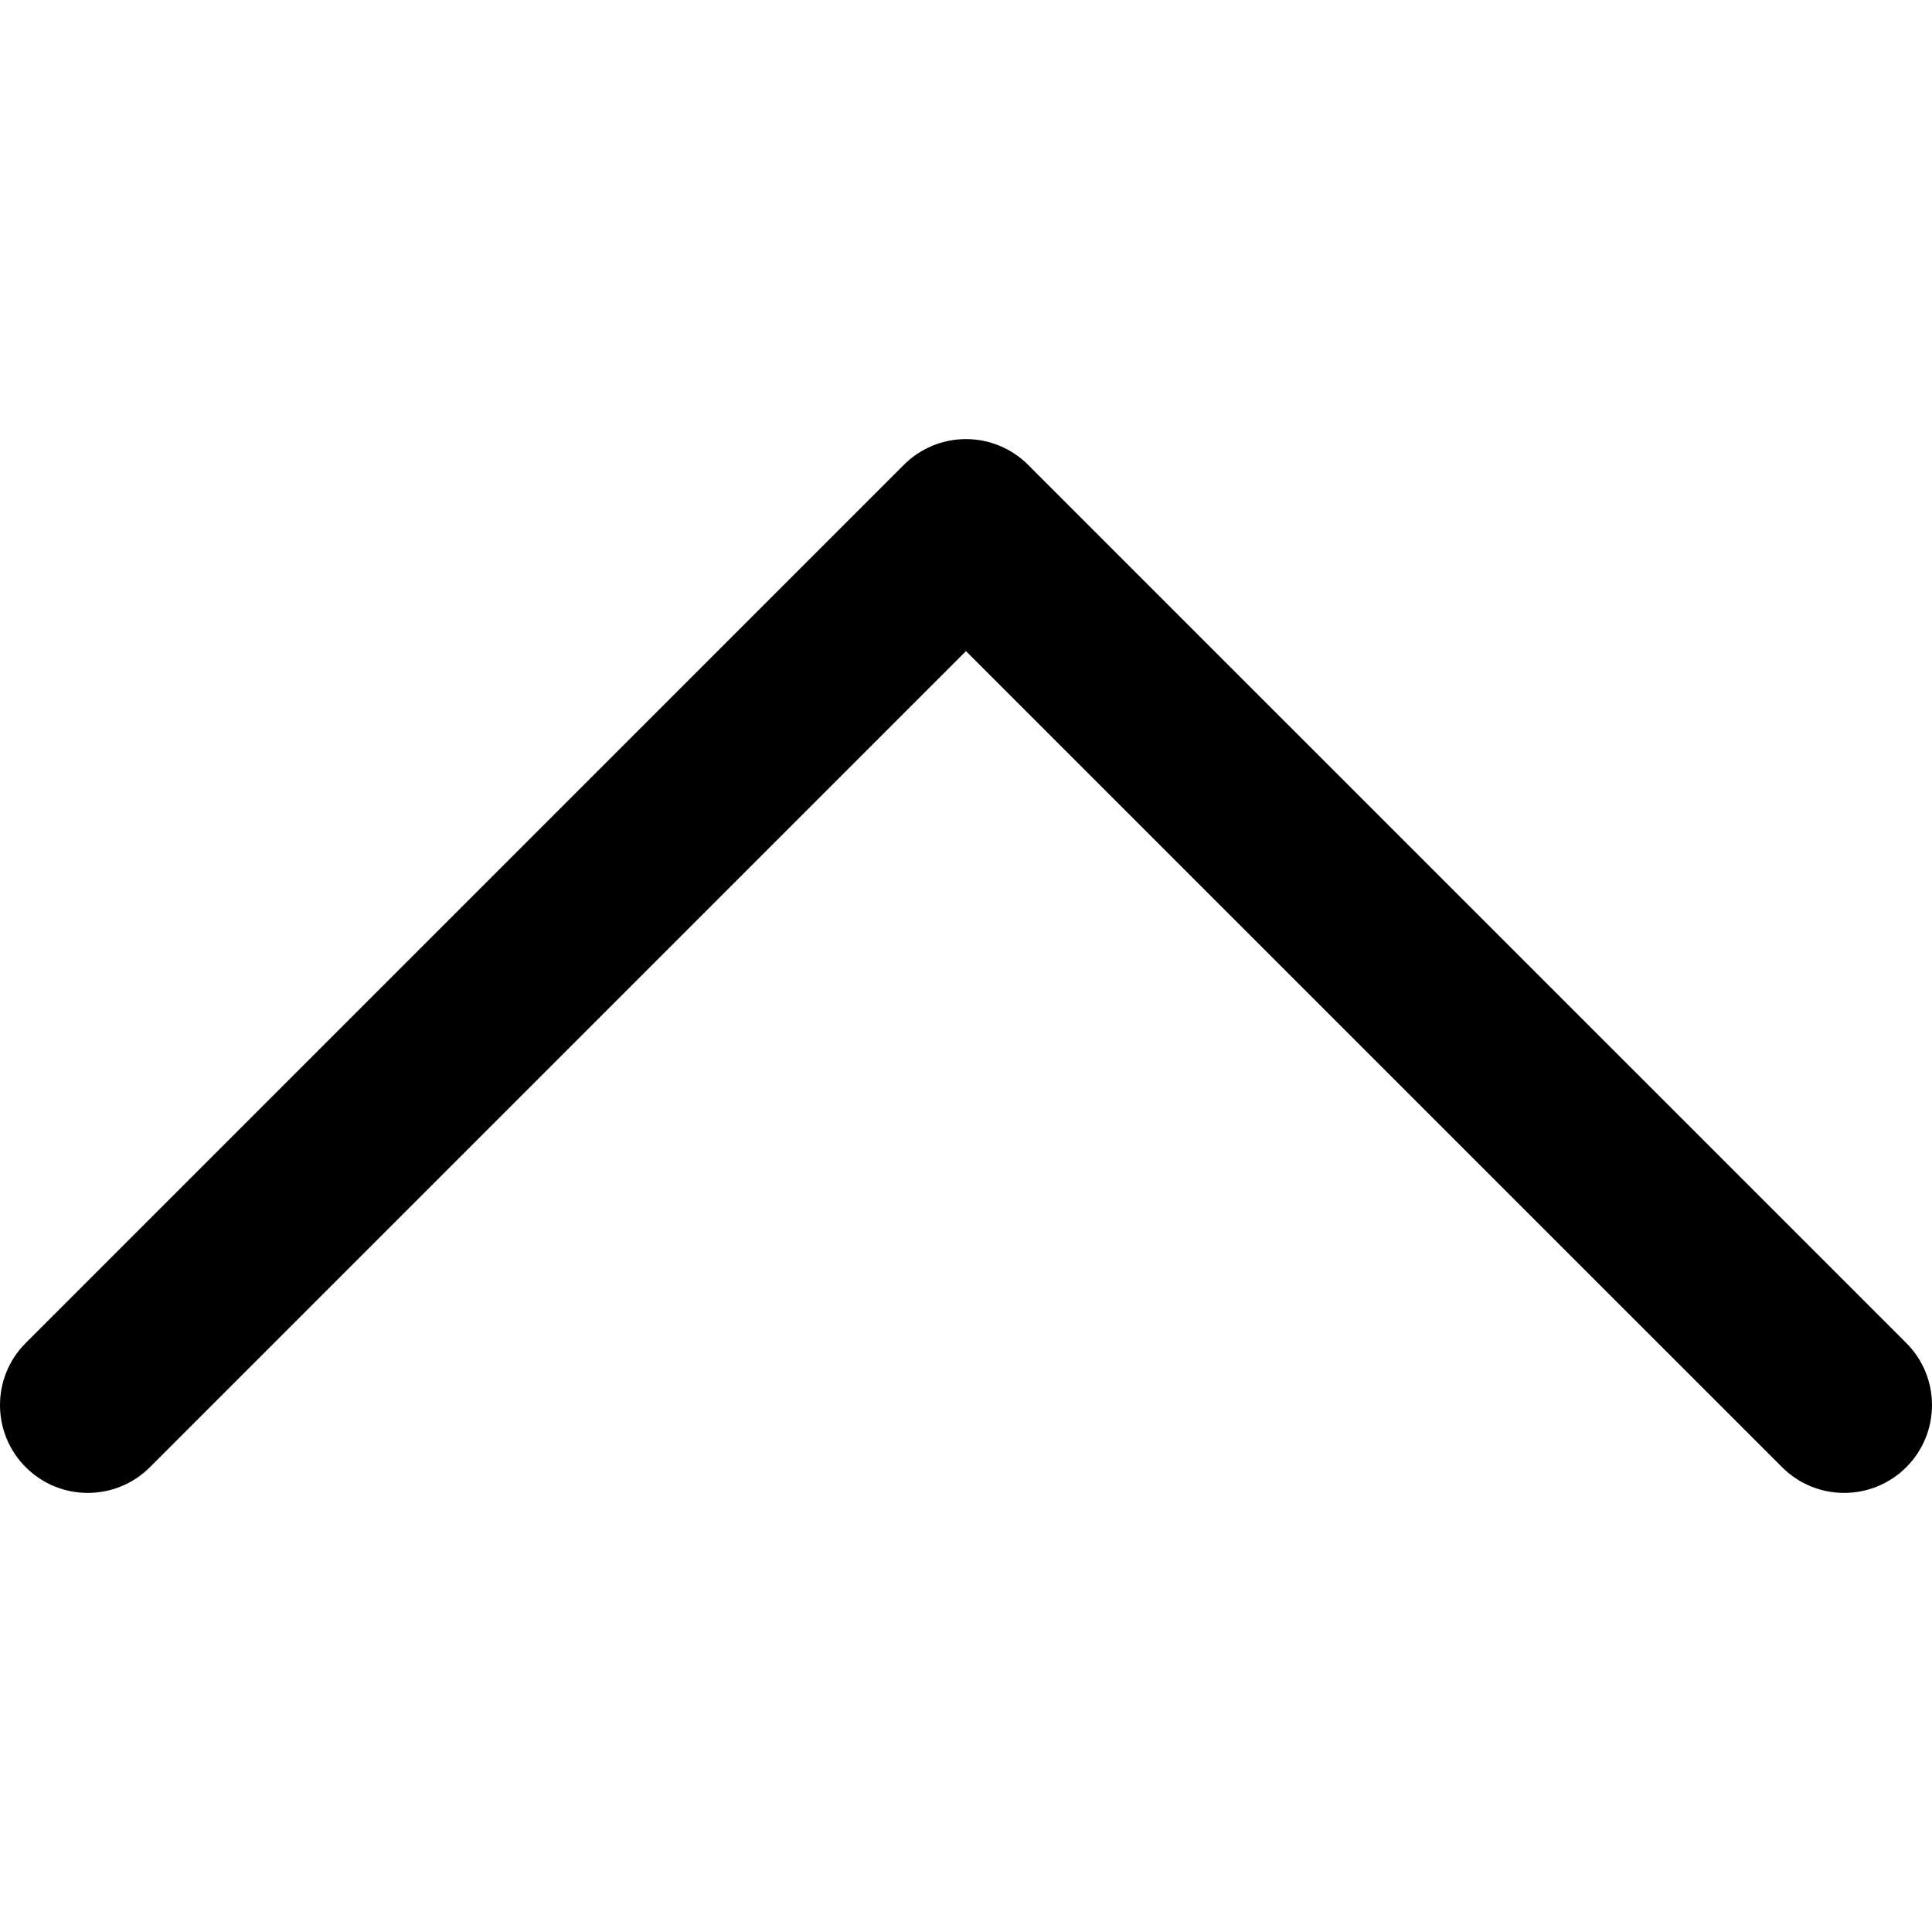
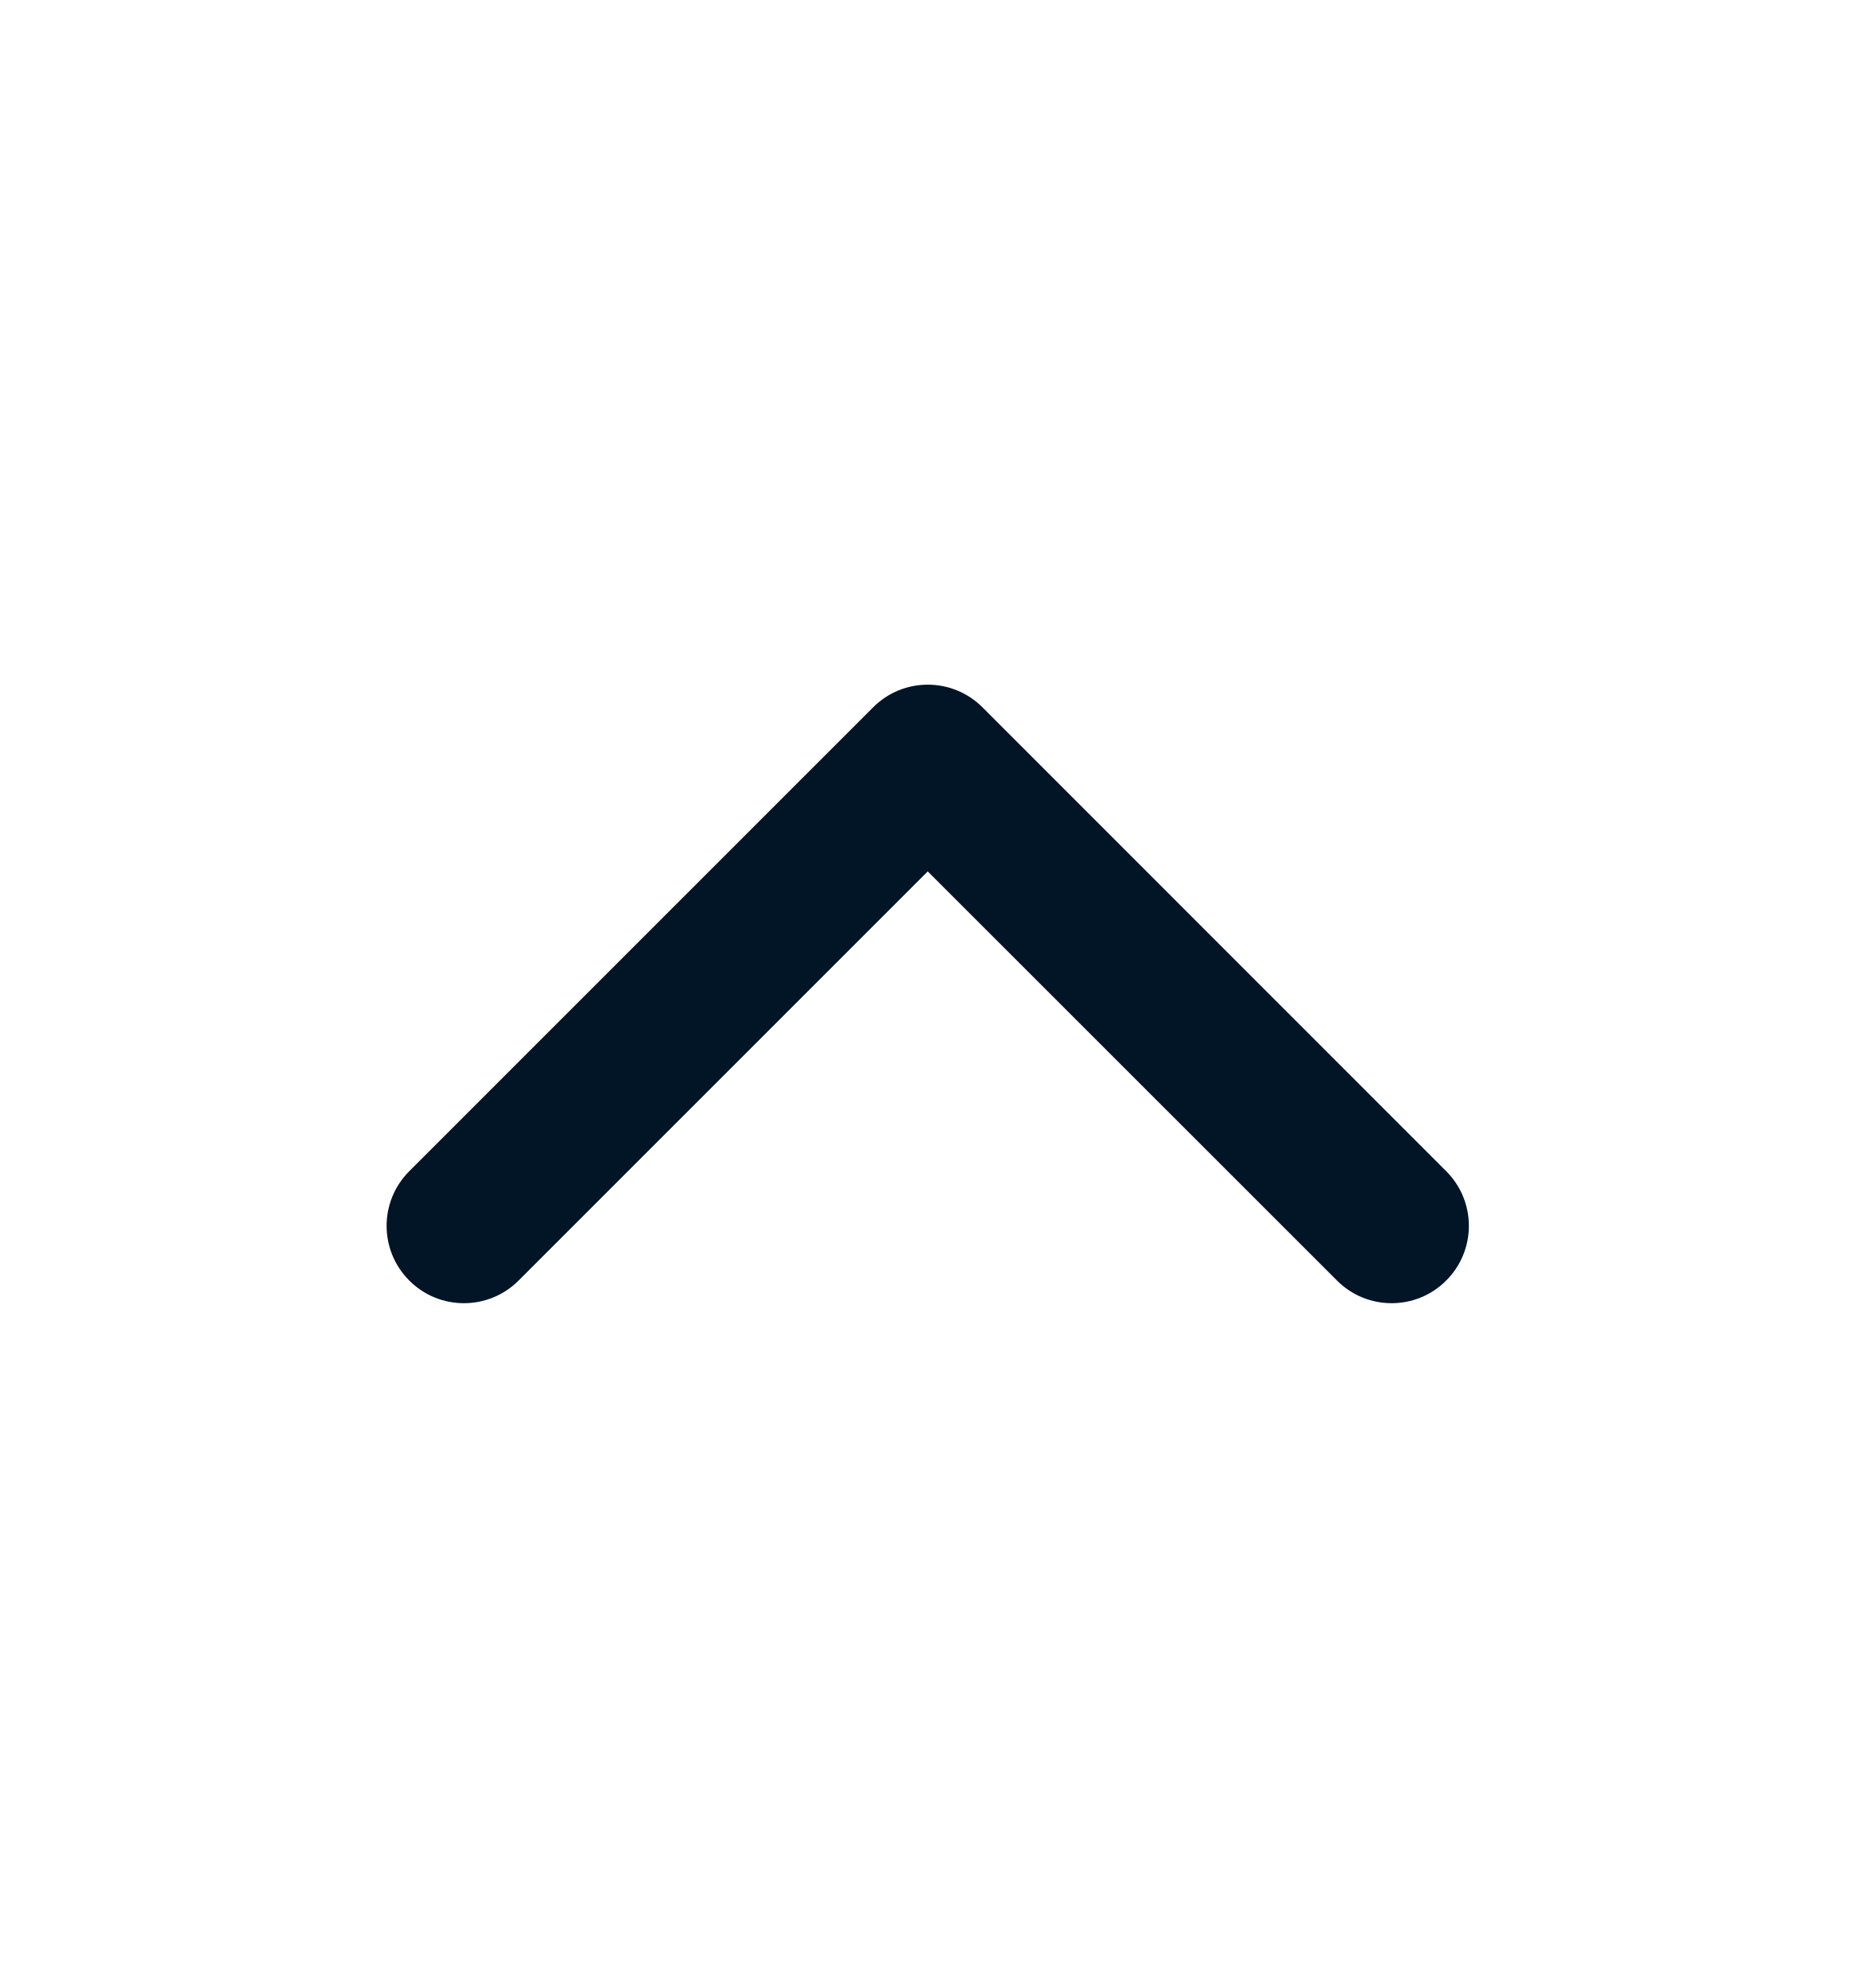
- <svg xmlns="http://www.w3.org/2000/svg" fill="#000000" height="10px" width="10px" version="1.1" id="Layer_1" viewBox="0 0 330 330" xml:space="preserve">
-   <path id="XMLID_224_" d="M325.606,229.393l-150.004-150C172.79,76.58,168.974,75,164.996,75c-3.979,0-7.794,1.581-10.607,4.394  l-149.996,150c-5.858,5.858-5.858,15.355,0,21.213c5.857,5.857,15.355,5.858,21.213,0l139.39-139.393l139.397,139.393  C307.322,253.536,311.161,255,315,255c3.839,0,7.678-1.464,10.607-4.394C331.464,244.748,331.464,235.251,325.606,229.393z" />
+ <svg xmlns="http://www.w3.org/2000/svg" width="14" height="15" viewBox="0 0 14 15" fill="none">
+   <path d="M10.088 9.662C10.315 9.89 10.685 9.89 10.912 9.662C11.14 9.434 11.14 9.065 10.912 8.837L7.413 5.337C7.185 5.109 6.815 5.109 6.588 5.337L3.088 8.837C2.86 9.065 2.86 9.434 3.088 9.662C3.315 9.89 3.685 9.89 3.913 9.662L7 6.575L10.088 9.662Z" fill="#021526" />
</svg>
